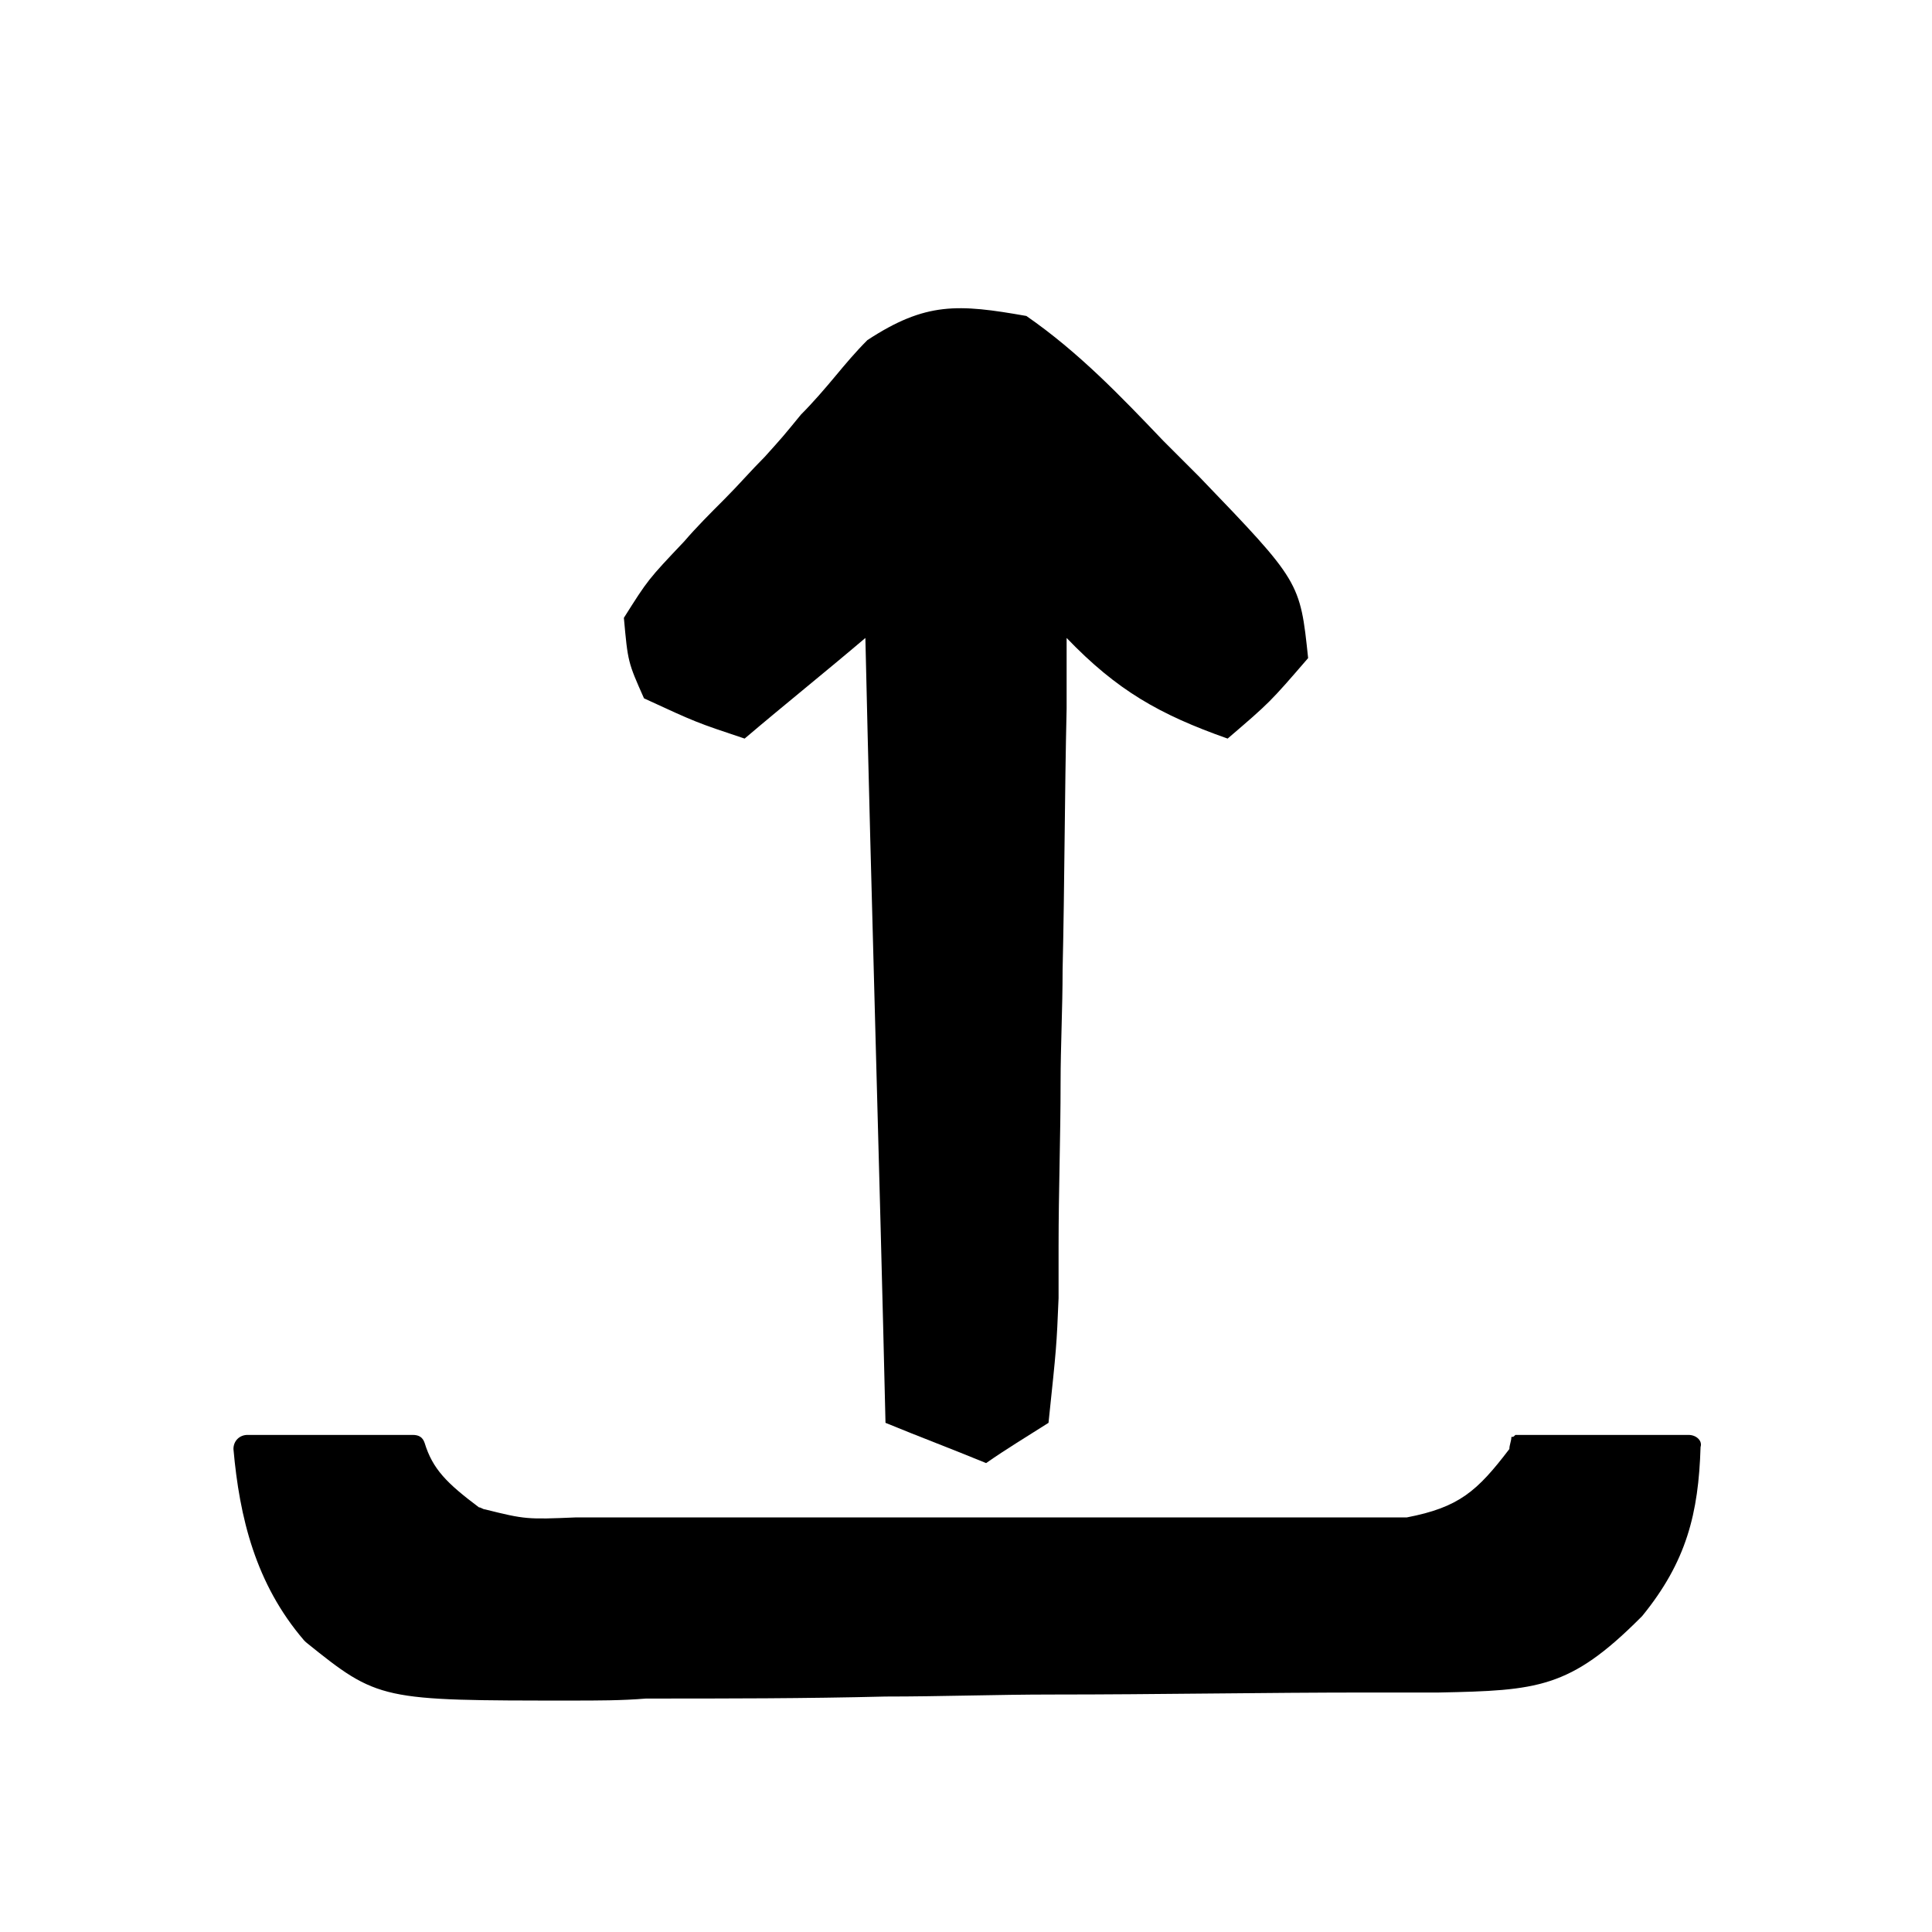
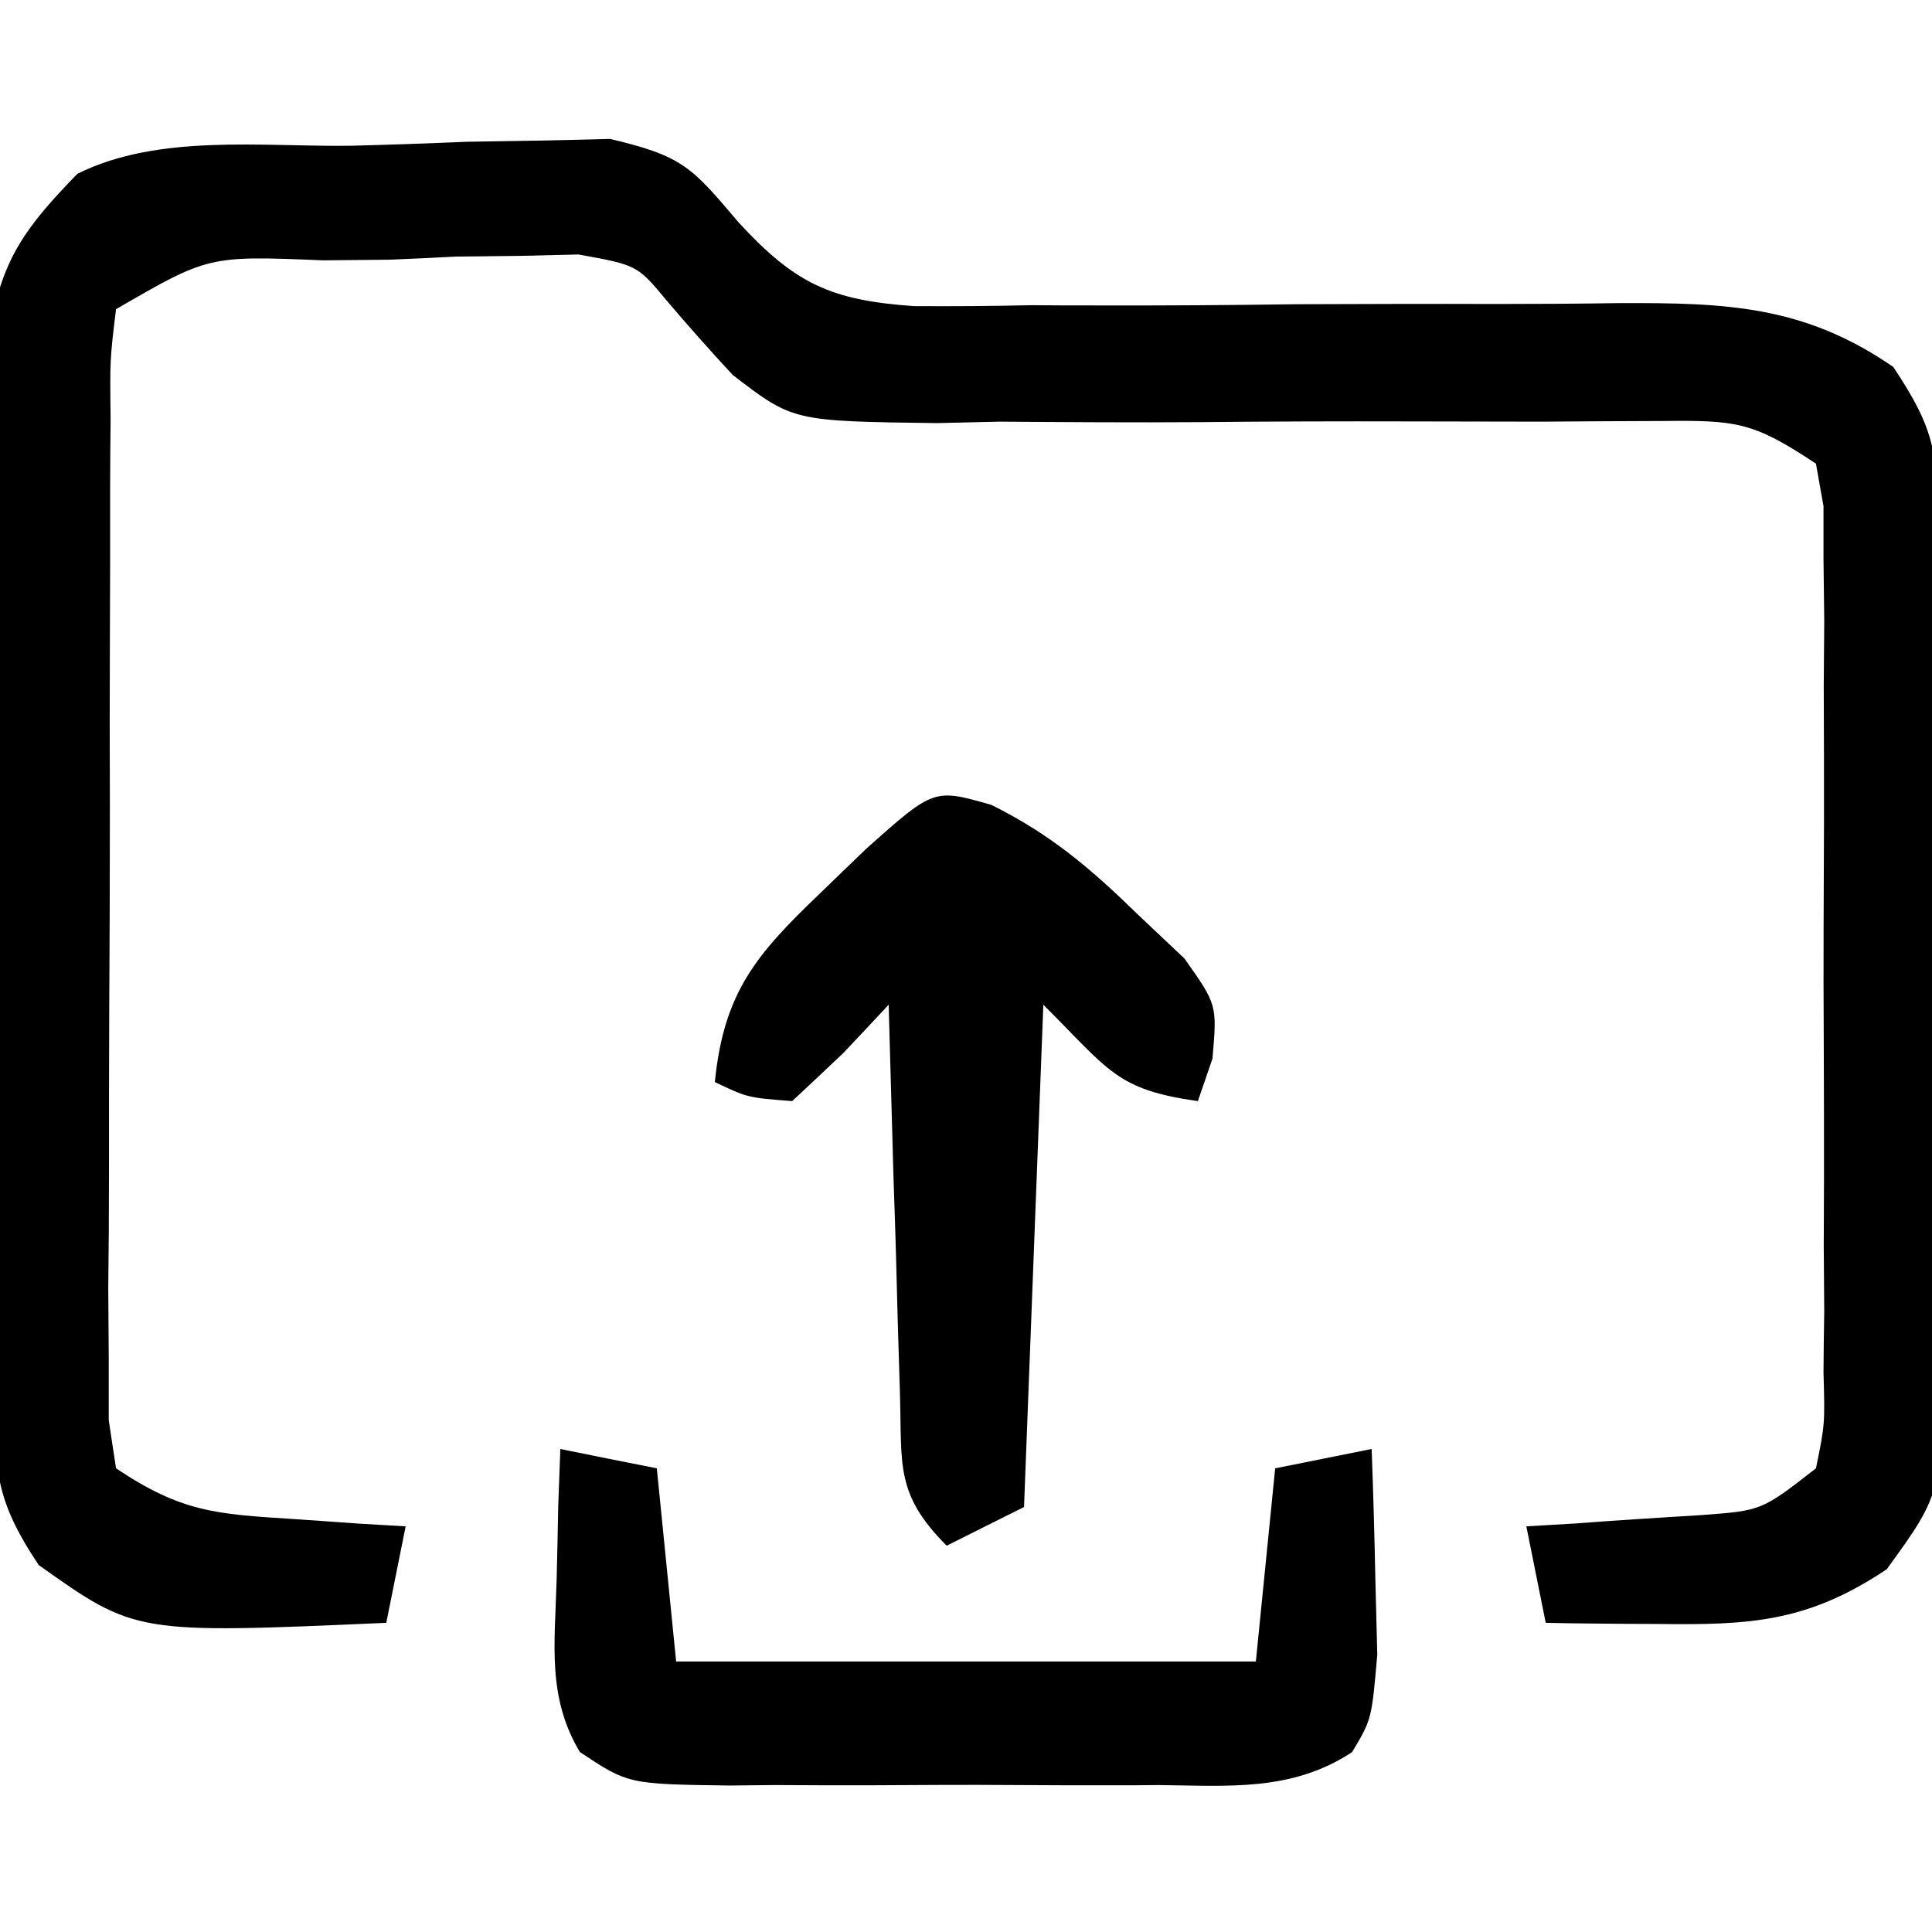
- <svg xmlns="http://www.w3.org/2000/svg" version="1.1" id="Слой_1" x="0px" y="0px" viewBox="0 0 96 96" style="enable-background:new 0 0 96 96;" xml:space="preserve">
-   <g>
-     <path d="M83.9,71.3h-8.6c-0.1,0.1-0.1,0.1-0.2,0.1c0,0.2-0.1,0.4-0.1,0.6c-1.6,2.1-2.5,2.9-5.1,3.4h-0.1c-0.8,0-1.7,0-2.5,0   c-1.5,0-1.5,0-2.9,0c-1.1,0-2.1,0-3.1,0c-2.2,0-4.3,0-6.5,0c-3.4,0-6.8,0-10.3,0c-2.2,0-4.5,0-6.7,0c-1.1,0-2.1,0-3.2,0   c-1.1,0-2.1,0-3.1,0c-1,0-1.9,0-2.9,0c-2.4,0.1-2.5,0.1-4.5-0.4c-0.1,0-0.2-0.1-0.3-0.1c-1.6-1.2-2.3-1.9-2.7-3.2   c-0.1-0.3-0.3-0.4-0.6-0.4h-8.2c-0.4,0-0.7,0.3-0.7,0.7c0.3,3.4,1.1,6.7,3.5,9.5l0.1,0.1c3.6,2.9,3.7,2.9,13.2,2.9   c1.3,0,2.5,0,3.7-0.1c4,0,7.9,0,11.9-0.1c2.8,0,5.5-0.1,8.3-0.1c5.2,0,10.5-0.1,15.7-0.1c1.2,0,2.3,0,3.5,0c4.9-0.1,6.5-0.2,10-3.7   l0.1-0.1c2.2-2.7,2.8-5.1,2.9-8.4C84.6,71.6,84.3,71.3,83.9,71.3z" />
+ <svg xmlns="http://www.w3.org/2000/svg" width="32px" height="32px" viewBox="0 0 32 32" version="1.1">
+   <g id="surface1">
+     <path style=" stroke:none;fill-rule:nonzero;fill:rgb(0%,0%,0%);fill-opacity:1;" d="M 5.809 2.414 C 6.453 2.398 7.094 2.375 7.734 2.348 C 8.145 2.34 8.555 2.336 8.973 2.328 C 9.535 2.316 9.535 2.316 10.105 2.301 C 11.316 2.586 11.461 2.773 12.23 3.68 C 13.164 4.695 13.754 4.973 15.133 5.07 C 15.785 5.074 16.438 5.07 17.09 5.055 C 17.438 5.059 17.785 5.059 18.145 5.059 C 19.25 5.062 20.355 5.055 21.461 5.039 C 22.566 5.035 23.672 5.031 24.781 5.035 C 25.465 5.035 26.152 5.031 26.84 5.02 C 28.582 5.016 29.875 5.055 31.359 6.078 C 32.074 7.152 32.086 7.516 32.098 8.77 C 32.102 9.121 32.109 9.477 32.113 9.84 C 32.117 10.223 32.117 10.605 32.117 10.996 C 32.121 11.391 32.125 11.781 32.129 12.188 C 32.133 13.02 32.137 13.848 32.137 14.68 C 32.141 15.953 32.156 17.223 32.172 18.496 C 32.176 19.305 32.176 20.109 32.18 20.918 C 32.184 21.297 32.191 21.68 32.199 22.07 C 32.184 24.707 32.184 24.707 31.25 25.992 C 29.941 26.867 28.996 26.918 27.461 26.898 C 27.113 26.898 26.766 26.895 26.406 26.891 C 26.008 26.887 26.008 26.887 25.602 26.879 C 25.496 26.352 25.391 25.824 25.281 25.281 C 25.547 25.266 25.812 25.25 26.086 25.234 C 26.609 25.195 26.609 25.195 27.141 25.16 C 27.484 25.137 27.832 25.117 28.188 25.094 C 29.18 25.02 29.18 25.02 30.078 24.32 C 30.227 23.59 30.227 23.59 30.203 22.73 C 30.207 22.234 30.207 22.234 30.215 21.727 C 30.211 21.367 30.211 21.008 30.207 20.641 C 30.207 20.273 30.211 19.906 30.211 19.527 C 30.211 18.75 30.211 17.973 30.207 17.199 C 30.199 16.004 30.207 14.812 30.211 13.621 C 30.211 12.867 30.211 12.113 30.207 11.359 C 30.211 11 30.211 10.645 30.215 10.273 C 30.211 9.941 30.207 9.609 30.203 9.27 C 30.203 8.832 30.203 8.832 30.203 8.383 C 30.16 8.152 30.121 7.918 30.078 7.68 C 29.035 6.984 28.754 6.961 27.547 6.973 C 27.23 6.973 26.91 6.977 26.582 6.977 C 26.062 6.98 26.062 6.98 25.535 6.984 C 24.805 6.984 24.074 6.98 23.344 6.98 C 22.191 6.977 21.039 6.98 19.891 6.992 C 18.777 7 17.668 6.992 16.555 6.984 C 16.043 6.996 16.043 6.996 15.516 7.008 C 13.133 6.977 13.133 6.977 12.137 6.211 C 11.766 5.812 11.402 5.402 11.047 4.984 C 10.555 4.391 10.555 4.391 9.582 4.215 C 9.102 4.227 9.102 4.227 8.613 4.238 C 8.262 4.242 7.91 4.246 7.551 4.25 C 7.191 4.27 6.832 4.285 6.461 4.301 C 6.094 4.305 5.727 4.309 5.352 4.312 C 3.453 4.234 3.453 4.234 1.922 5.121 C 1.82 5.957 1.82 5.957 1.832 6.945 C 1.828 7.328 1.824 7.711 1.824 8.102 C 1.824 8.52 1.824 8.934 1.824 9.359 C 1.824 9.789 1.82 10.215 1.82 10.645 C 1.816 11.543 1.816 12.438 1.82 13.336 C 1.82 14.488 1.816 15.641 1.809 16.789 C 1.805 17.676 1.805 18.559 1.805 19.441 C 1.805 20.074 1.801 20.707 1.793 21.336 C 1.797 21.719 1.797 22.102 1.801 22.496 C 1.801 22.832 1.801 23.172 1.801 23.52 C 1.84 23.781 1.879 24.047 1.922 24.32 C 3.008 25.047 3.574 25.078 4.859 25.16 C 5.207 25.184 5.555 25.207 5.914 25.234 C 6.18 25.25 6.445 25.266 6.719 25.281 C 6.613 25.809 6.508 26.336 6.398 26.879 C 2.246 27.062 2.246 27.062 0.641 25.922 C -0.109 24.797 -0.082 24.328 -0.094 22.996 C -0.098 22.391 -0.098 22.391 -0.105 21.77 C -0.105 21.328 -0.105 20.887 -0.109 20.441 C -0.109 19.988 -0.113 19.535 -0.113 19.082 C -0.117 18.129 -0.117 17.176 -0.117 16.227 C -0.117 15.008 -0.129 13.789 -0.137 12.574 C -0.145 11.633 -0.148 10.695 -0.145 9.758 C -0.148 9.309 -0.148 8.863 -0.156 8.414 C -0.16 7.785 -0.16 7.156 -0.156 6.527 C -0.156 6.168 -0.156 5.812 -0.16 5.445 C 0.035 4.262 0.457 3.73 1.281 2.879 C 2.621 2.211 4.336 2.434 5.809 2.414 Z M 5.809 2.414 " />
+     <path style=" stroke:none;fill-rule:nonzero;fill:rgb(0%,0%,0%);fill-opacity:1;" d="M 16.422 13.332 C 17.402 13.82 18.059 14.379 18.84 15.141 C 19.098 15.383 19.352 15.625 19.617 15.875 C 20.16 16.641 20.16 16.641 20.082 17.535 C 20.004 17.766 19.922 18 19.84 18.238 C 18.492 18.047 18.379 17.738 17.281 16.641 C 17.176 19.387 17.07 22.133 16.961 24.961 C 16.539 25.172 16.113 25.383 15.68 25.602 C 14.824 24.742 14.941 24.273 14.906 23.078 C 14.895 22.703 14.883 22.332 14.871 21.945 C 14.859 21.555 14.852 21.164 14.84 20.762 C 14.828 20.367 14.816 19.973 14.801 19.566 C 14.773 18.59 14.746 17.617 14.719 16.641 C 14.473 16.906 14.223 17.172 13.965 17.445 C 13.547 17.84 13.547 17.84 13.121 18.238 C 12.379 18.18 12.379 18.18 11.84 17.922 C 11.988 16.441 12.52 15.812 13.578 14.801 C 13.836 14.551 14.094 14.301 14.359 14.047 C 15.469 13.059 15.469 13.059 16.422 13.332 Z M 16.422 13.332 " />
+     <path style=" stroke:none;fill-rule:nonzero;fill:rgb(0%,0%,0%);fill-opacity:1;" d="M 9.281 24 C 10.07 24.16 10.07 24.16 10.879 24.32 C 10.984 25.375 11.09 26.434 11.199 27.52 C 14.367 27.52 17.535 27.52 20.801 27.52 C 20.906 26.465 21.012 25.406 21.121 24.32 C 21.648 24.215 22.176 24.109 22.719 24 C 22.746 24.727 22.766 25.453 22.781 26.18 C 22.797 26.785 22.797 26.785 22.812 27.406 C 22.719 28.48 22.719 28.48 22.395 29.02 C 21.395 29.68 20.34 29.578 19.18 29.566 C 18.801 29.57 18.801 29.57 18.418 29.57 C 17.883 29.57 17.352 29.57 16.82 29.566 C 16.004 29.559 15.188 29.566 14.371 29.57 C 13.855 29.57 13.336 29.57 12.82 29.566 C 12.453 29.57 12.453 29.57 12.082 29.574 C 10.406 29.551 10.406 29.551 9.605 29.02 C 9.059 28.109 9.191 27.219 9.219 26.18 C 9.23 25.773 9.238 25.367 9.246 24.945 C 9.258 24.633 9.27 24.32 9.281 24 Z M 9.281 24 " />
  </g>
-   <path d="M49,72.7c-1.7-0.7-3.3-1.3-5-2c-0.3-12.9-0.7-25.7-1-39c-2,1.7-4,3.3-6,5c-2.4-0.8-2.4-0.8-5-2c-0.8-1.8-0.8-1.8-1-4  c1.2-1.9,1.2-1.9,3-3.8c0.6-0.7,1.3-1.4,2-2.1c0.7-0.7,1.3-1.4,2-2.1c0.9-1,0.9-1,1.8-2.1c0.6-0.6,1.2-1.3,1.7-1.9s1-1.2,1.6-1.8  c2.9-1.9,4.5-1.8,7.9-1.2c2.6,1.8,4.7,4,6.8,6.2c0.6,0.6,1.2,1.2,1.8,1.8c5,5.2,5,5.2,5.4,9c-1.9,2.2-1.9,2.2-4,4  c-3.4-1.2-5.5-2.4-8-5c0,1.2,0,2.3,0,3.5c-0.1,4.3-0.1,8.7-0.2,13c0,1.9-0.1,3.8-0.1,5.6c0,2.7-0.1,5.4-0.1,8.1c0,1.3,0,1.3,0,2.6  c-0.1,2.4-0.1,2.4-0.5,6.2C51,71.4,50,72,49,72.7z" />
</svg>
